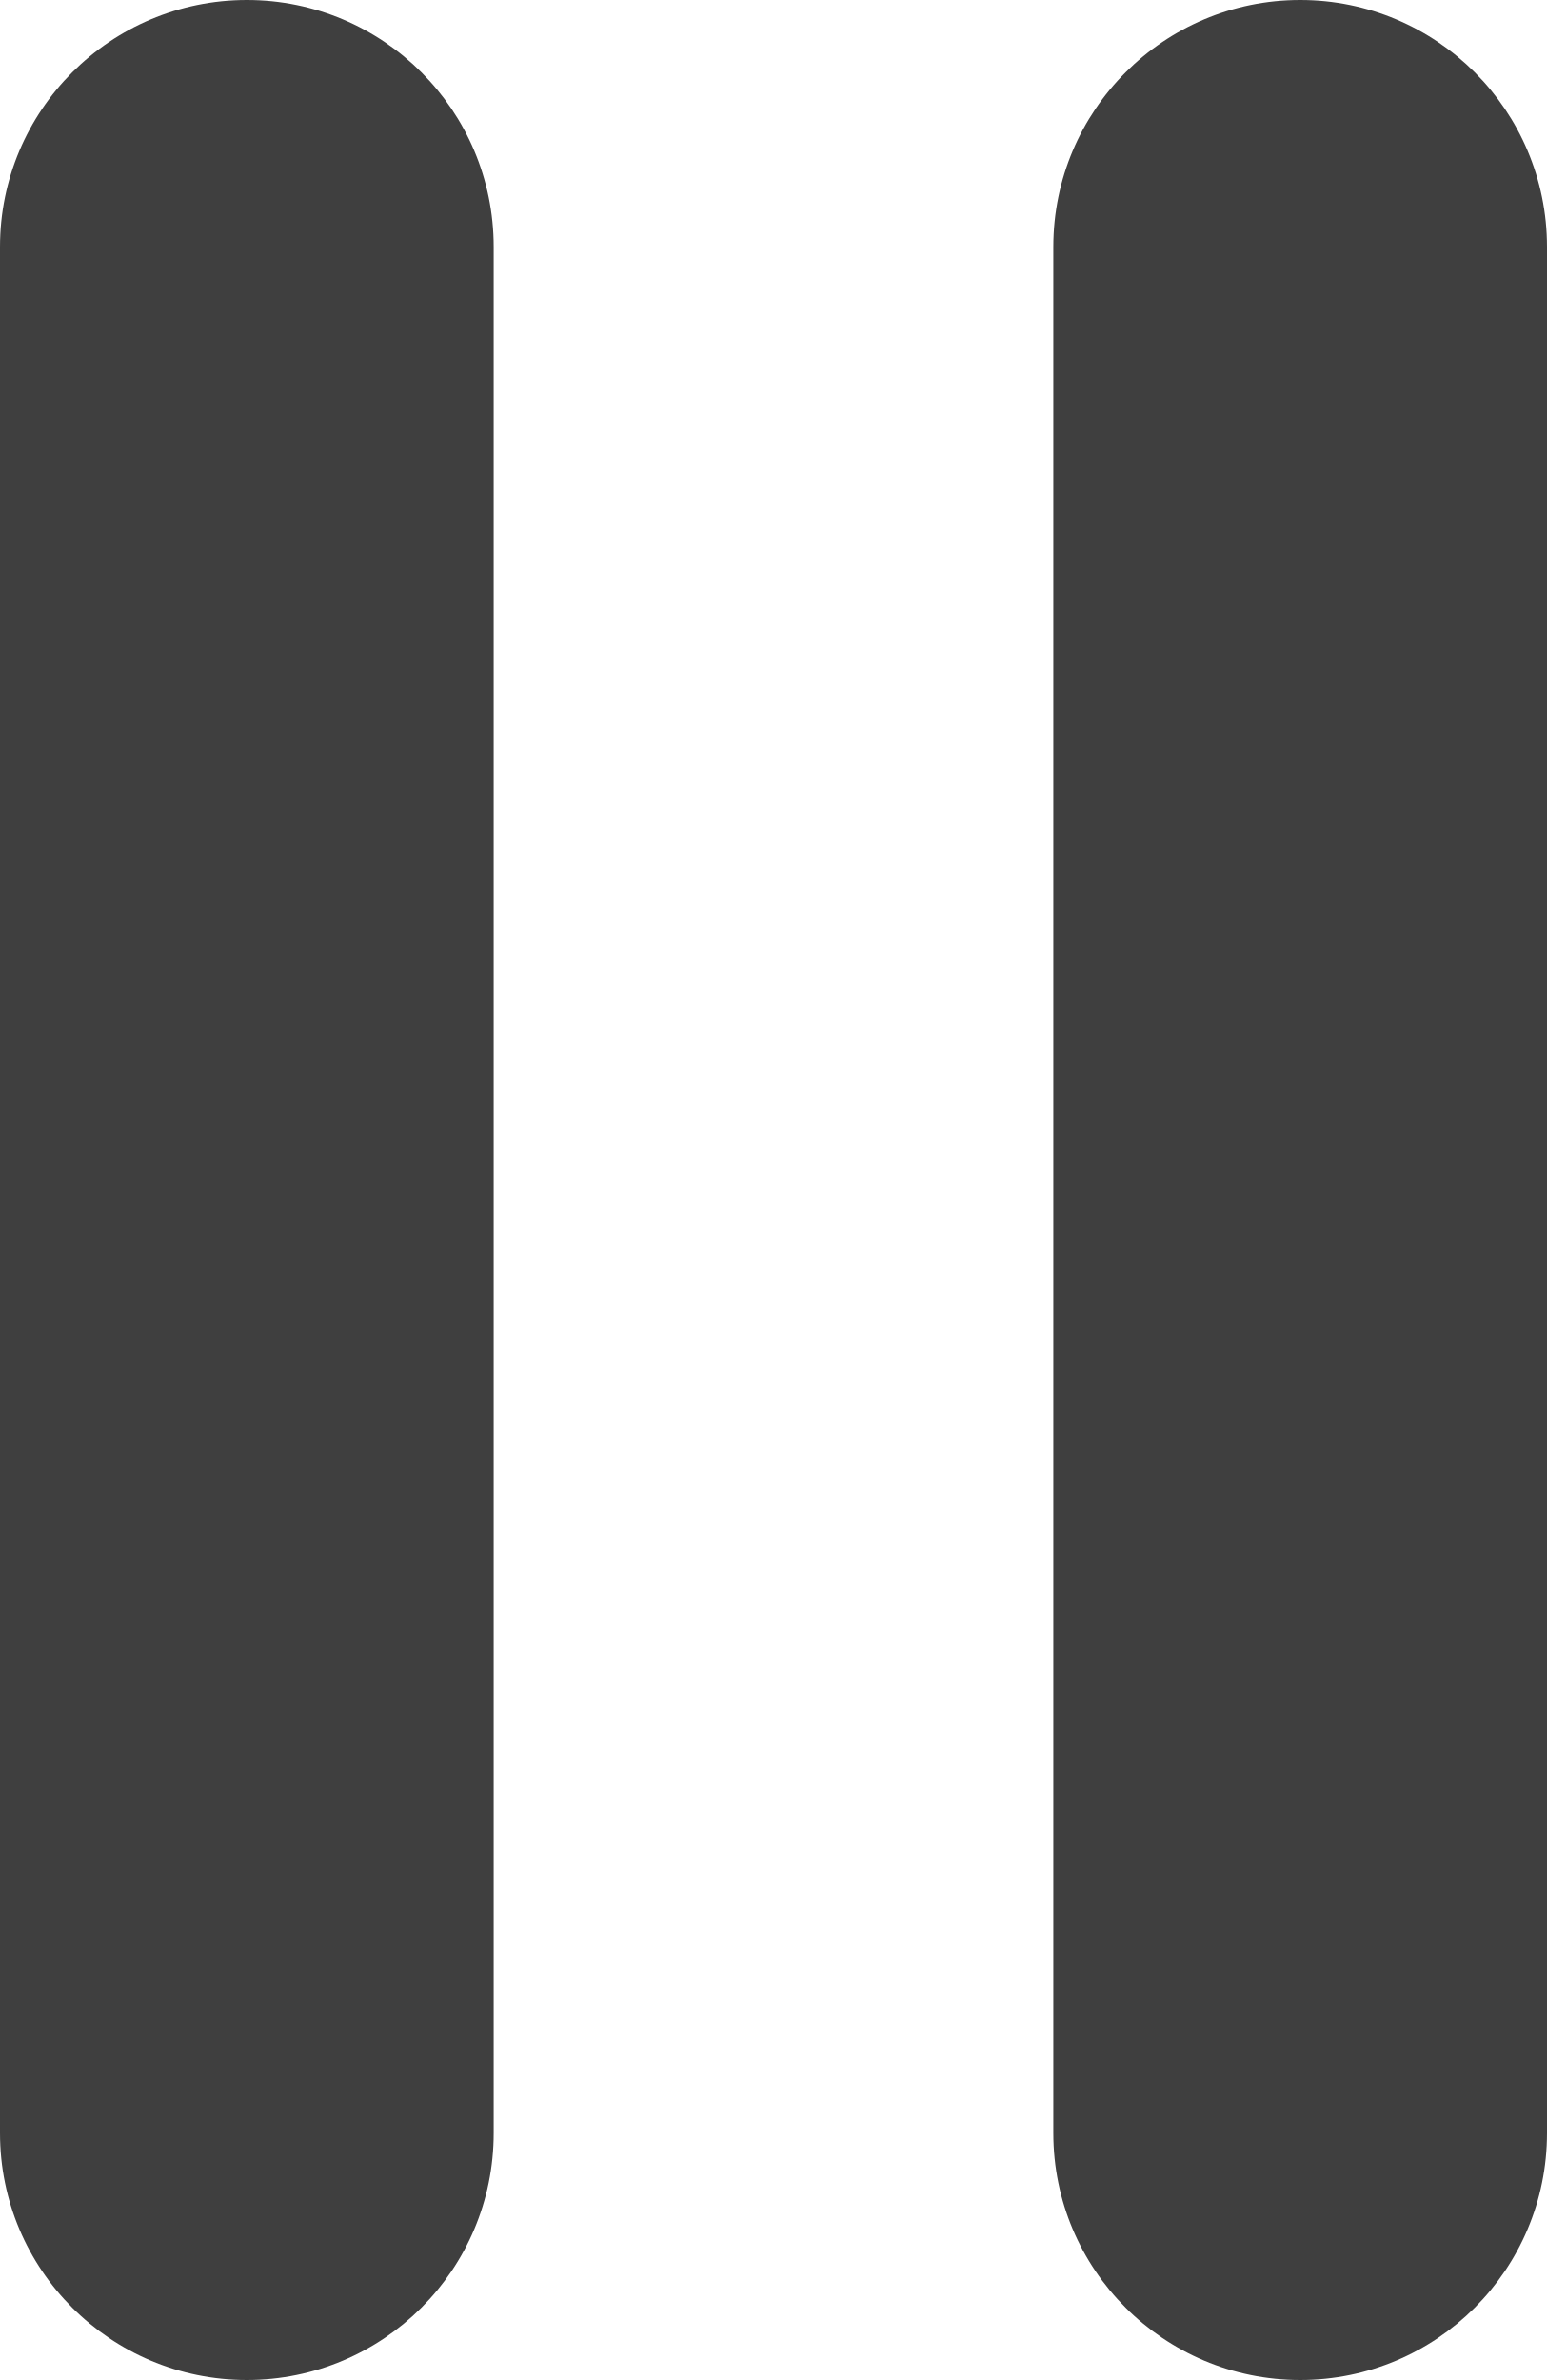
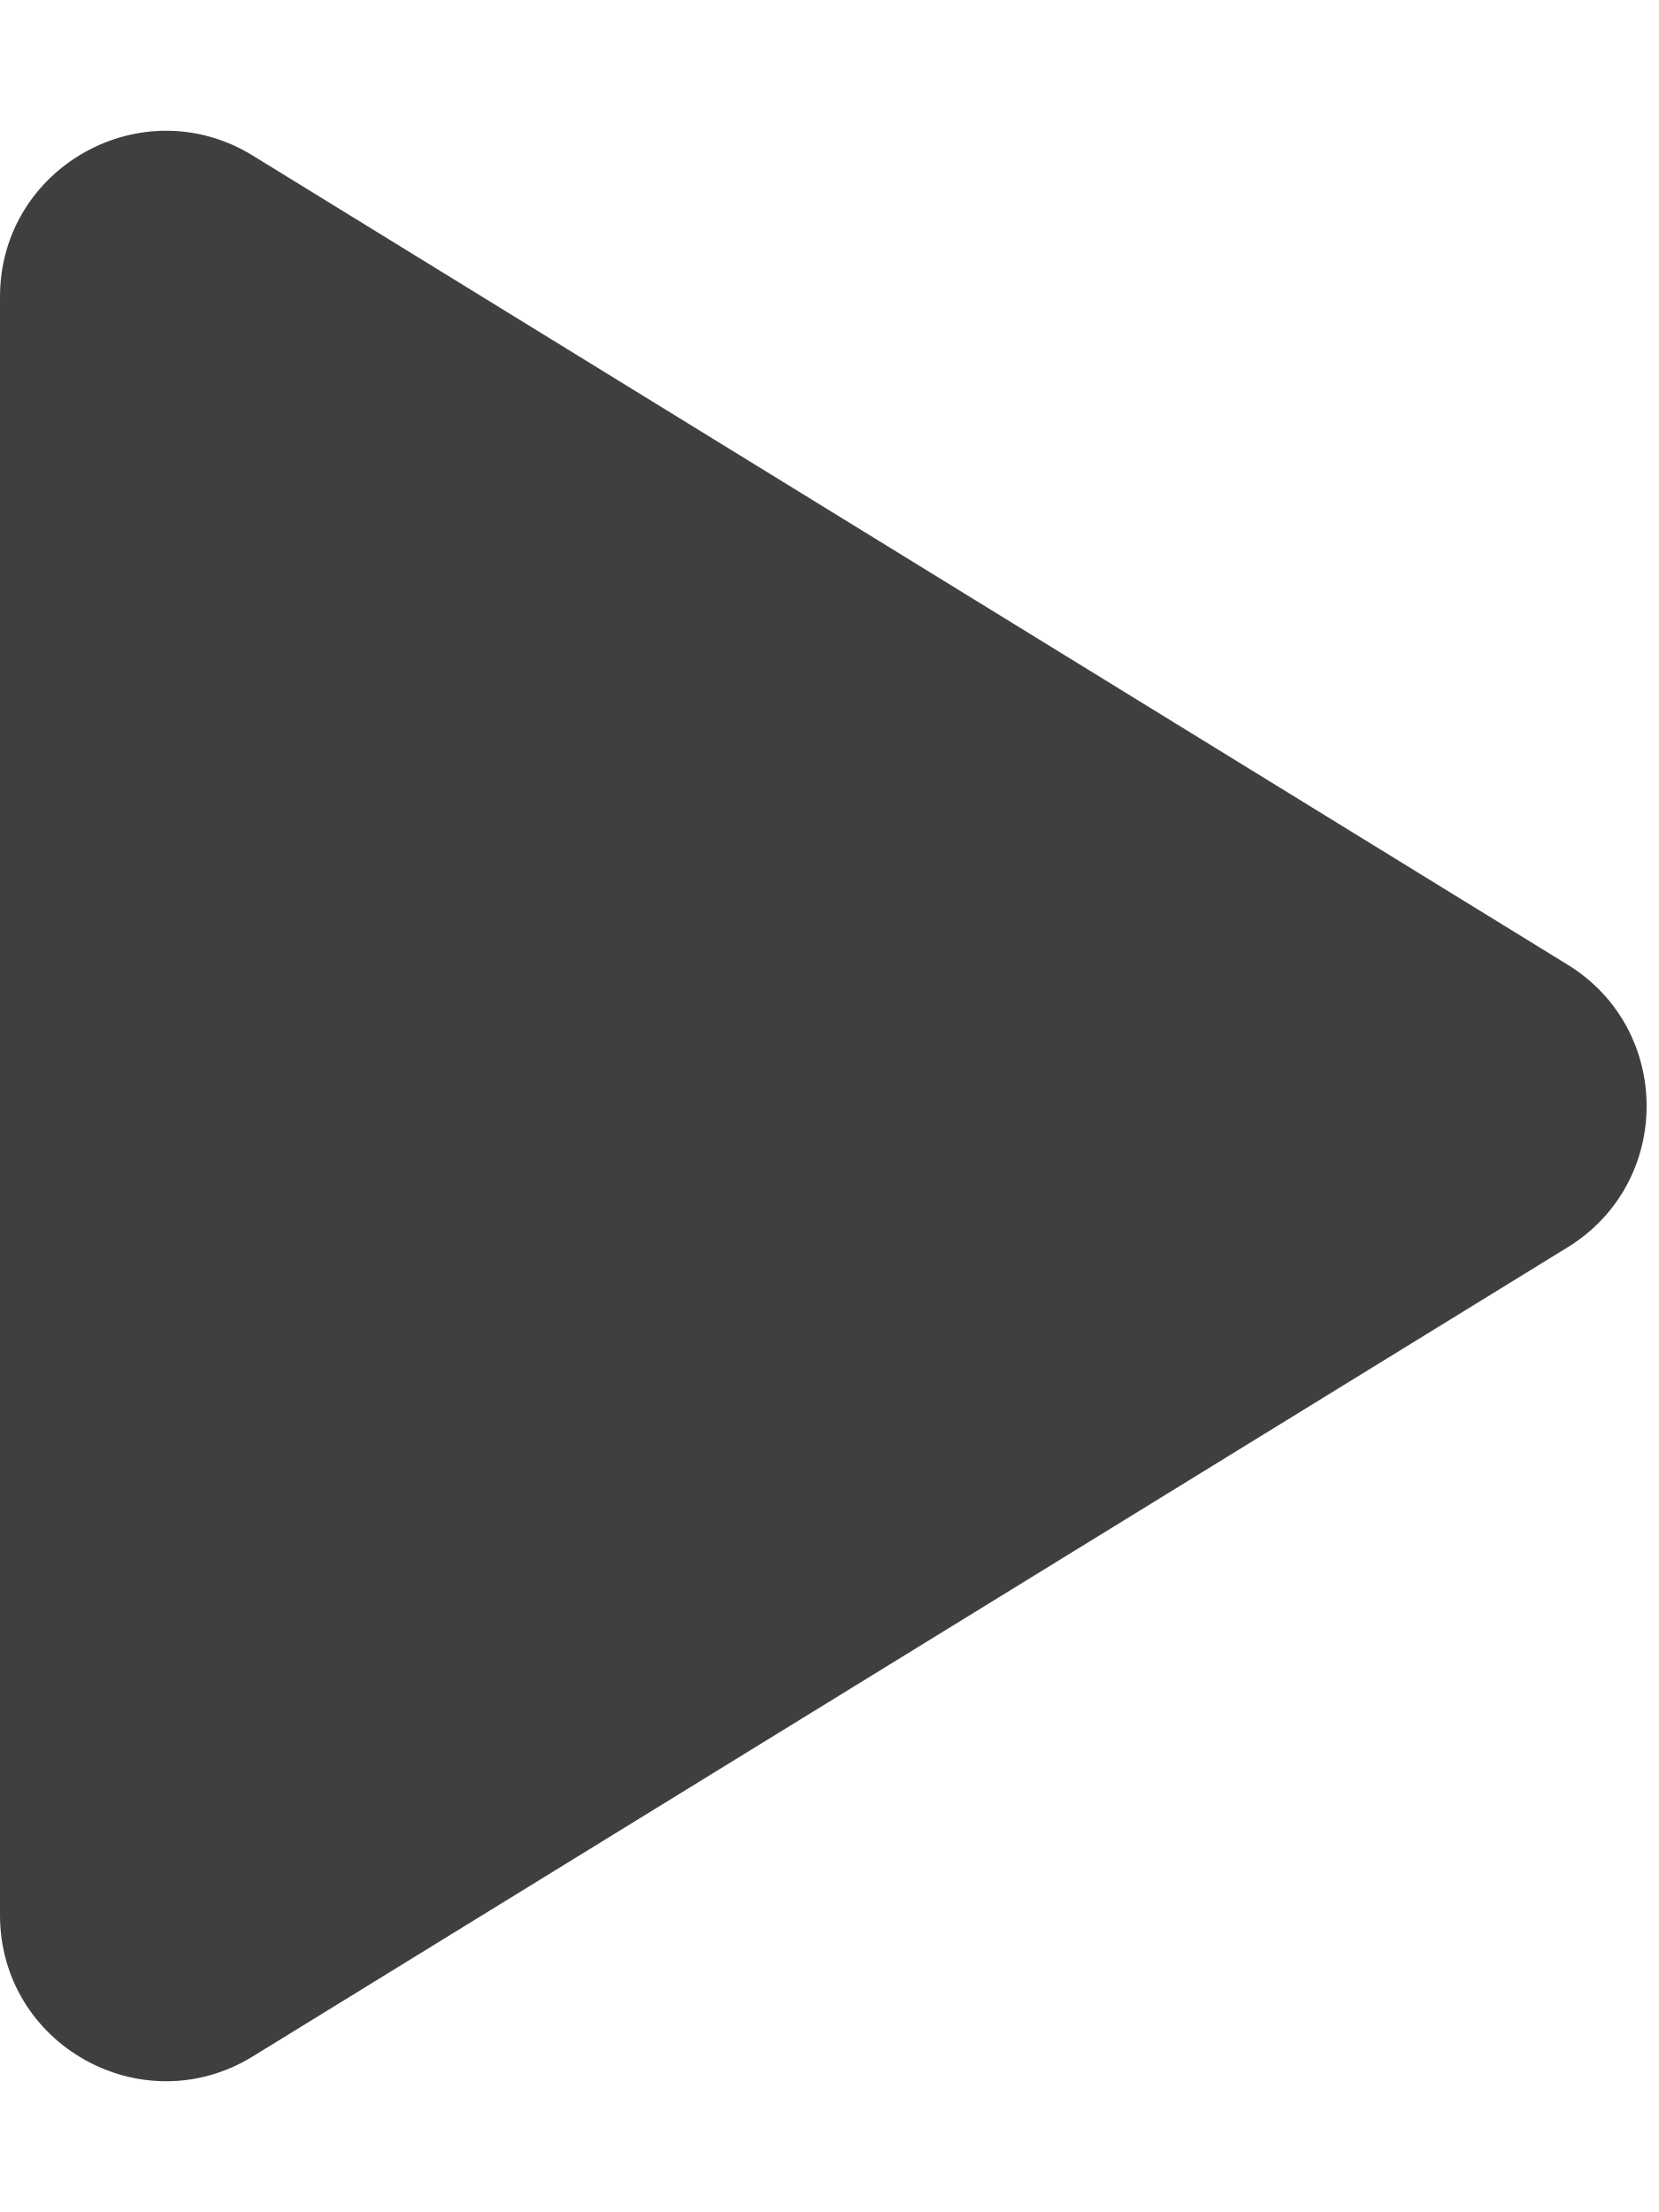
- <svg xmlns="http://www.w3.org/2000/svg" width="26" height="40" viewBox="0 0 26 40" fill="none">
-   <path d="M8.297 35.851V4.149C8.297 1.857 6.44 0 4.149 0C1.857 0 0 1.857 0 4.149V35.851C0 38.143 1.857 40 4.149 40C6.44 40 8.297 38.143 8.297 35.851Z" fill="#3F3F3F" />
-   <path d="M26 35.851V4.149C26 1.857 24.143 0 21.852 0C19.561 0 17.703 1.857 17.703 4.149V35.851C17.703 38.143 19.561 40 21.852 40C24.143 40 26 38.143 26 35.851Z" fill="#3F3F3F" />
+ <svg xmlns="http://www.w3.org/2000/svg" width="30" height="40" viewBox="0 0 30 36" fill="none">
+   <path d="M28.348 20.555C30.252 19.384 30.252 16.616 28.348 15.445L4.572 0.814C2.573 -0.416 0 1.022 0 3.369V32.631C0 34.978 2.573 36.416 4.572 35.186L28.348 20.555Z" fill="#3F3F3F" />
</svg>
